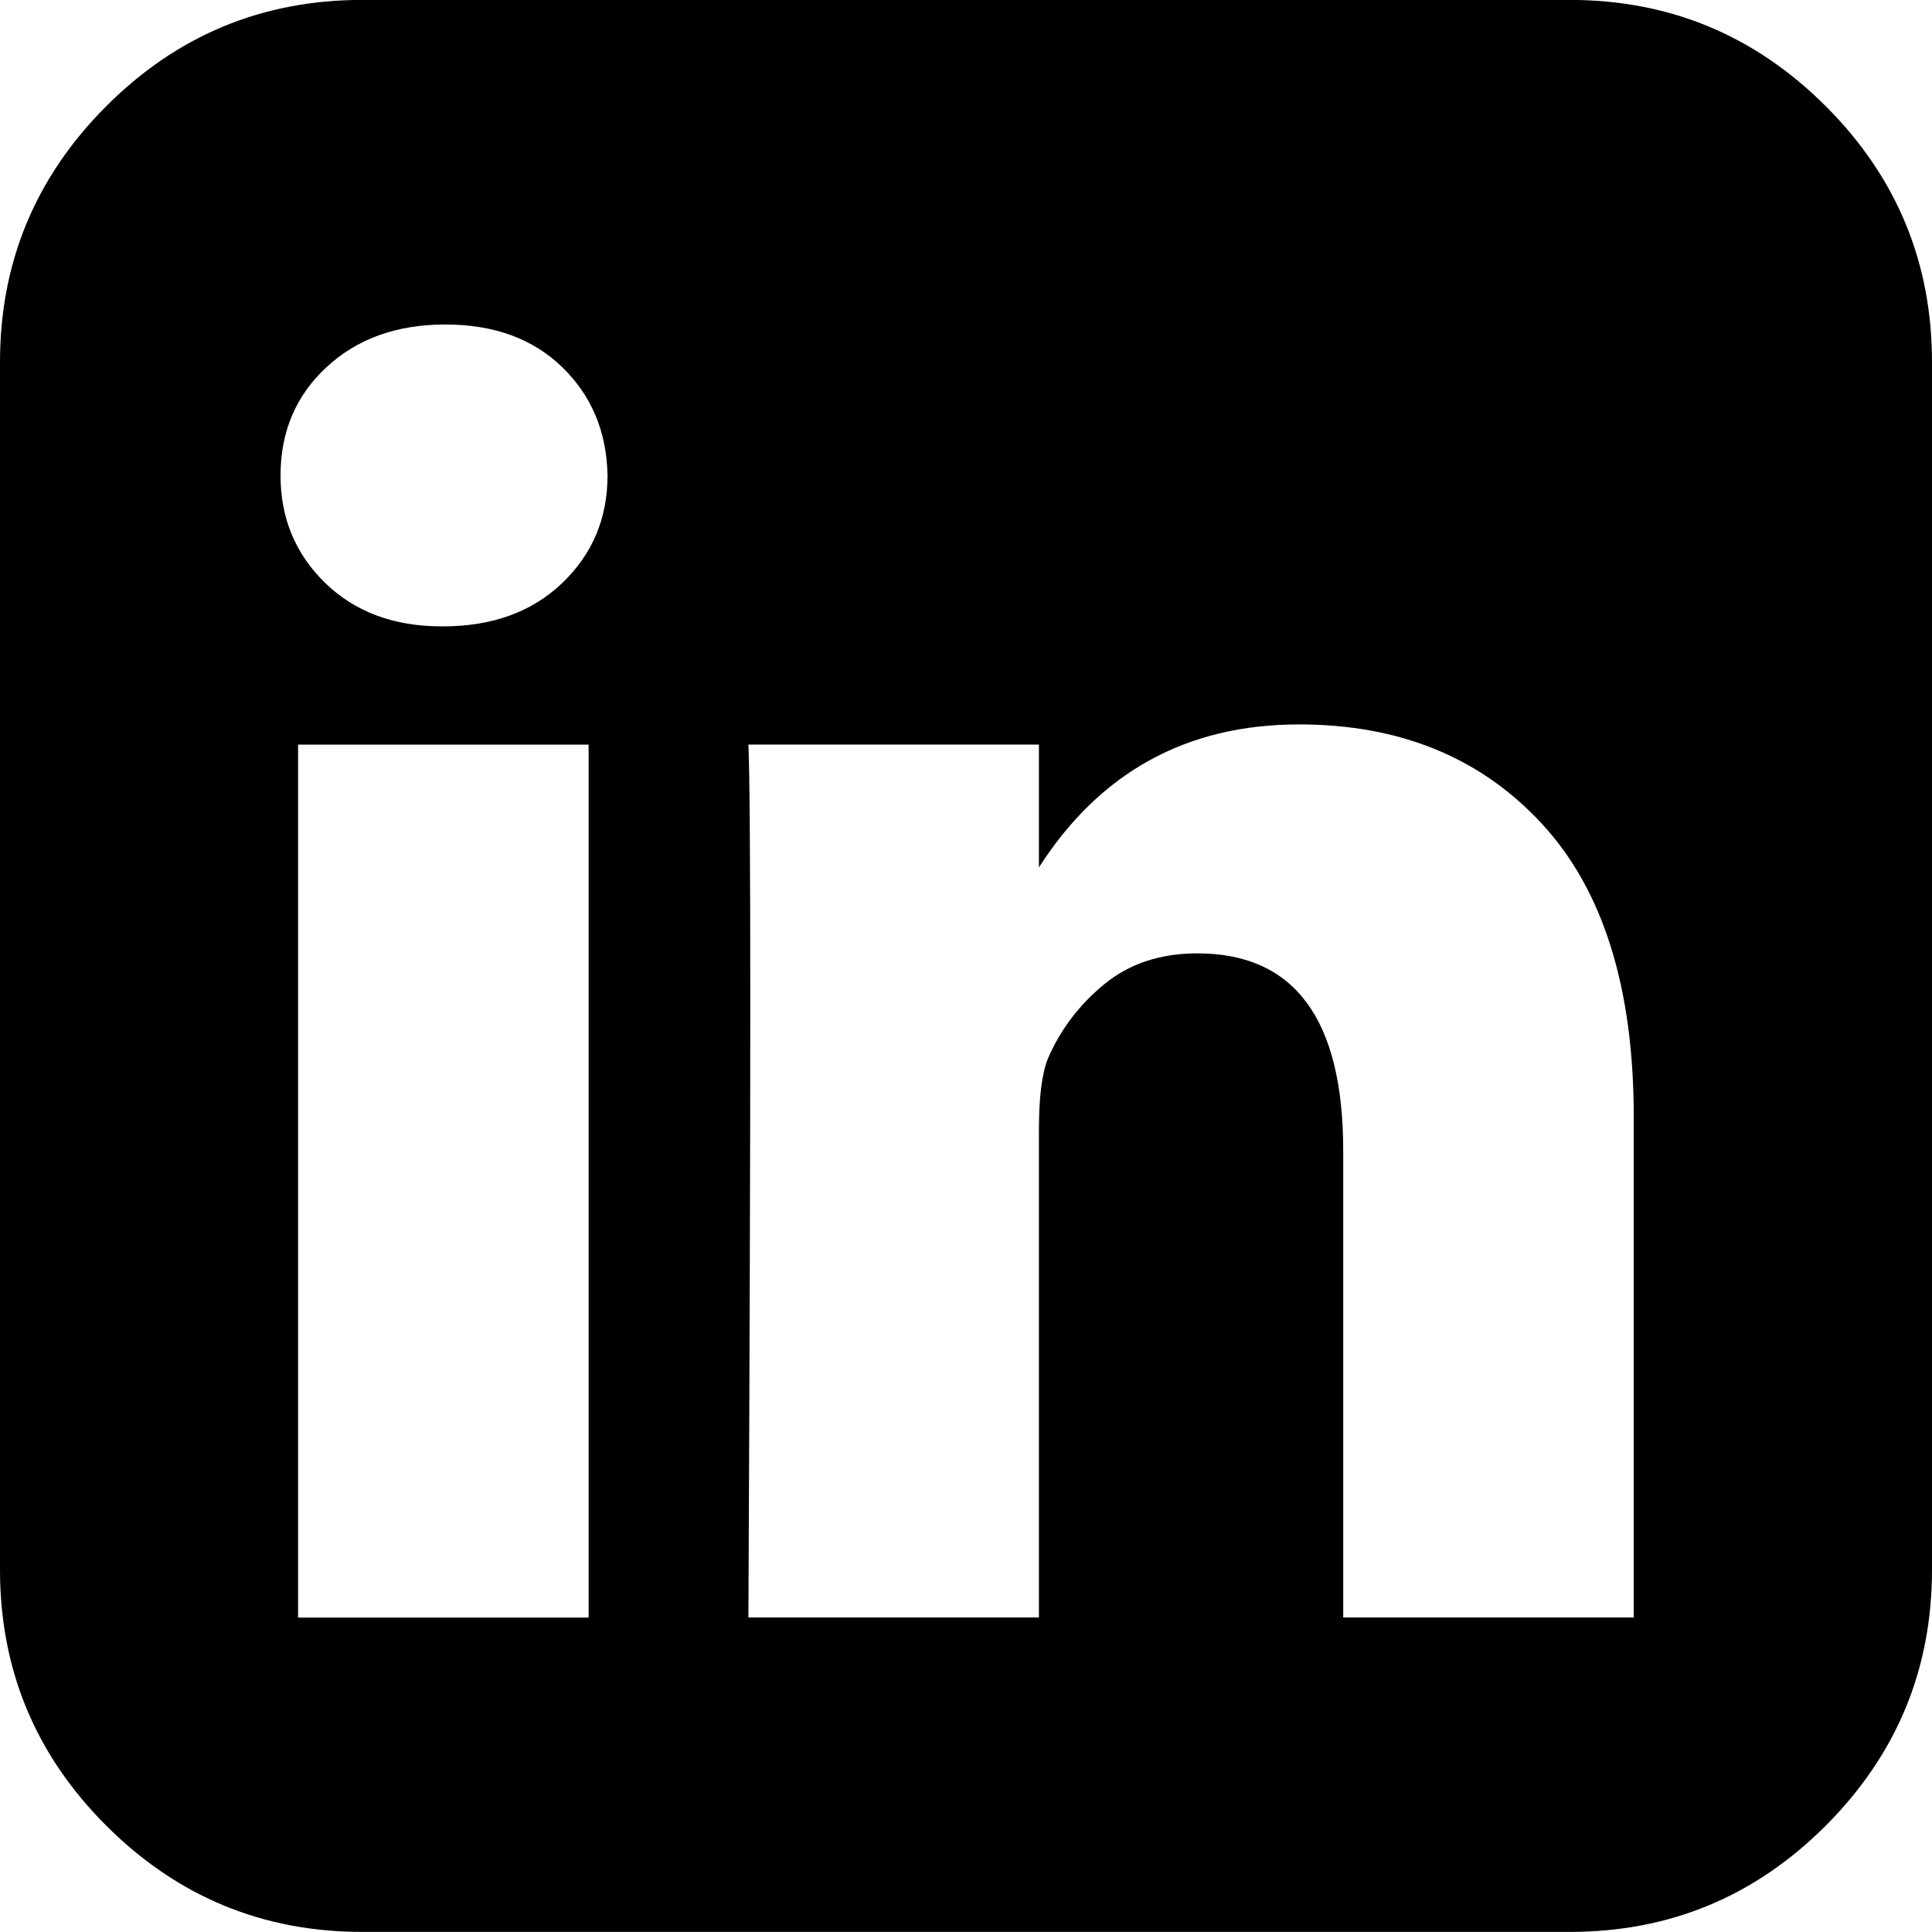
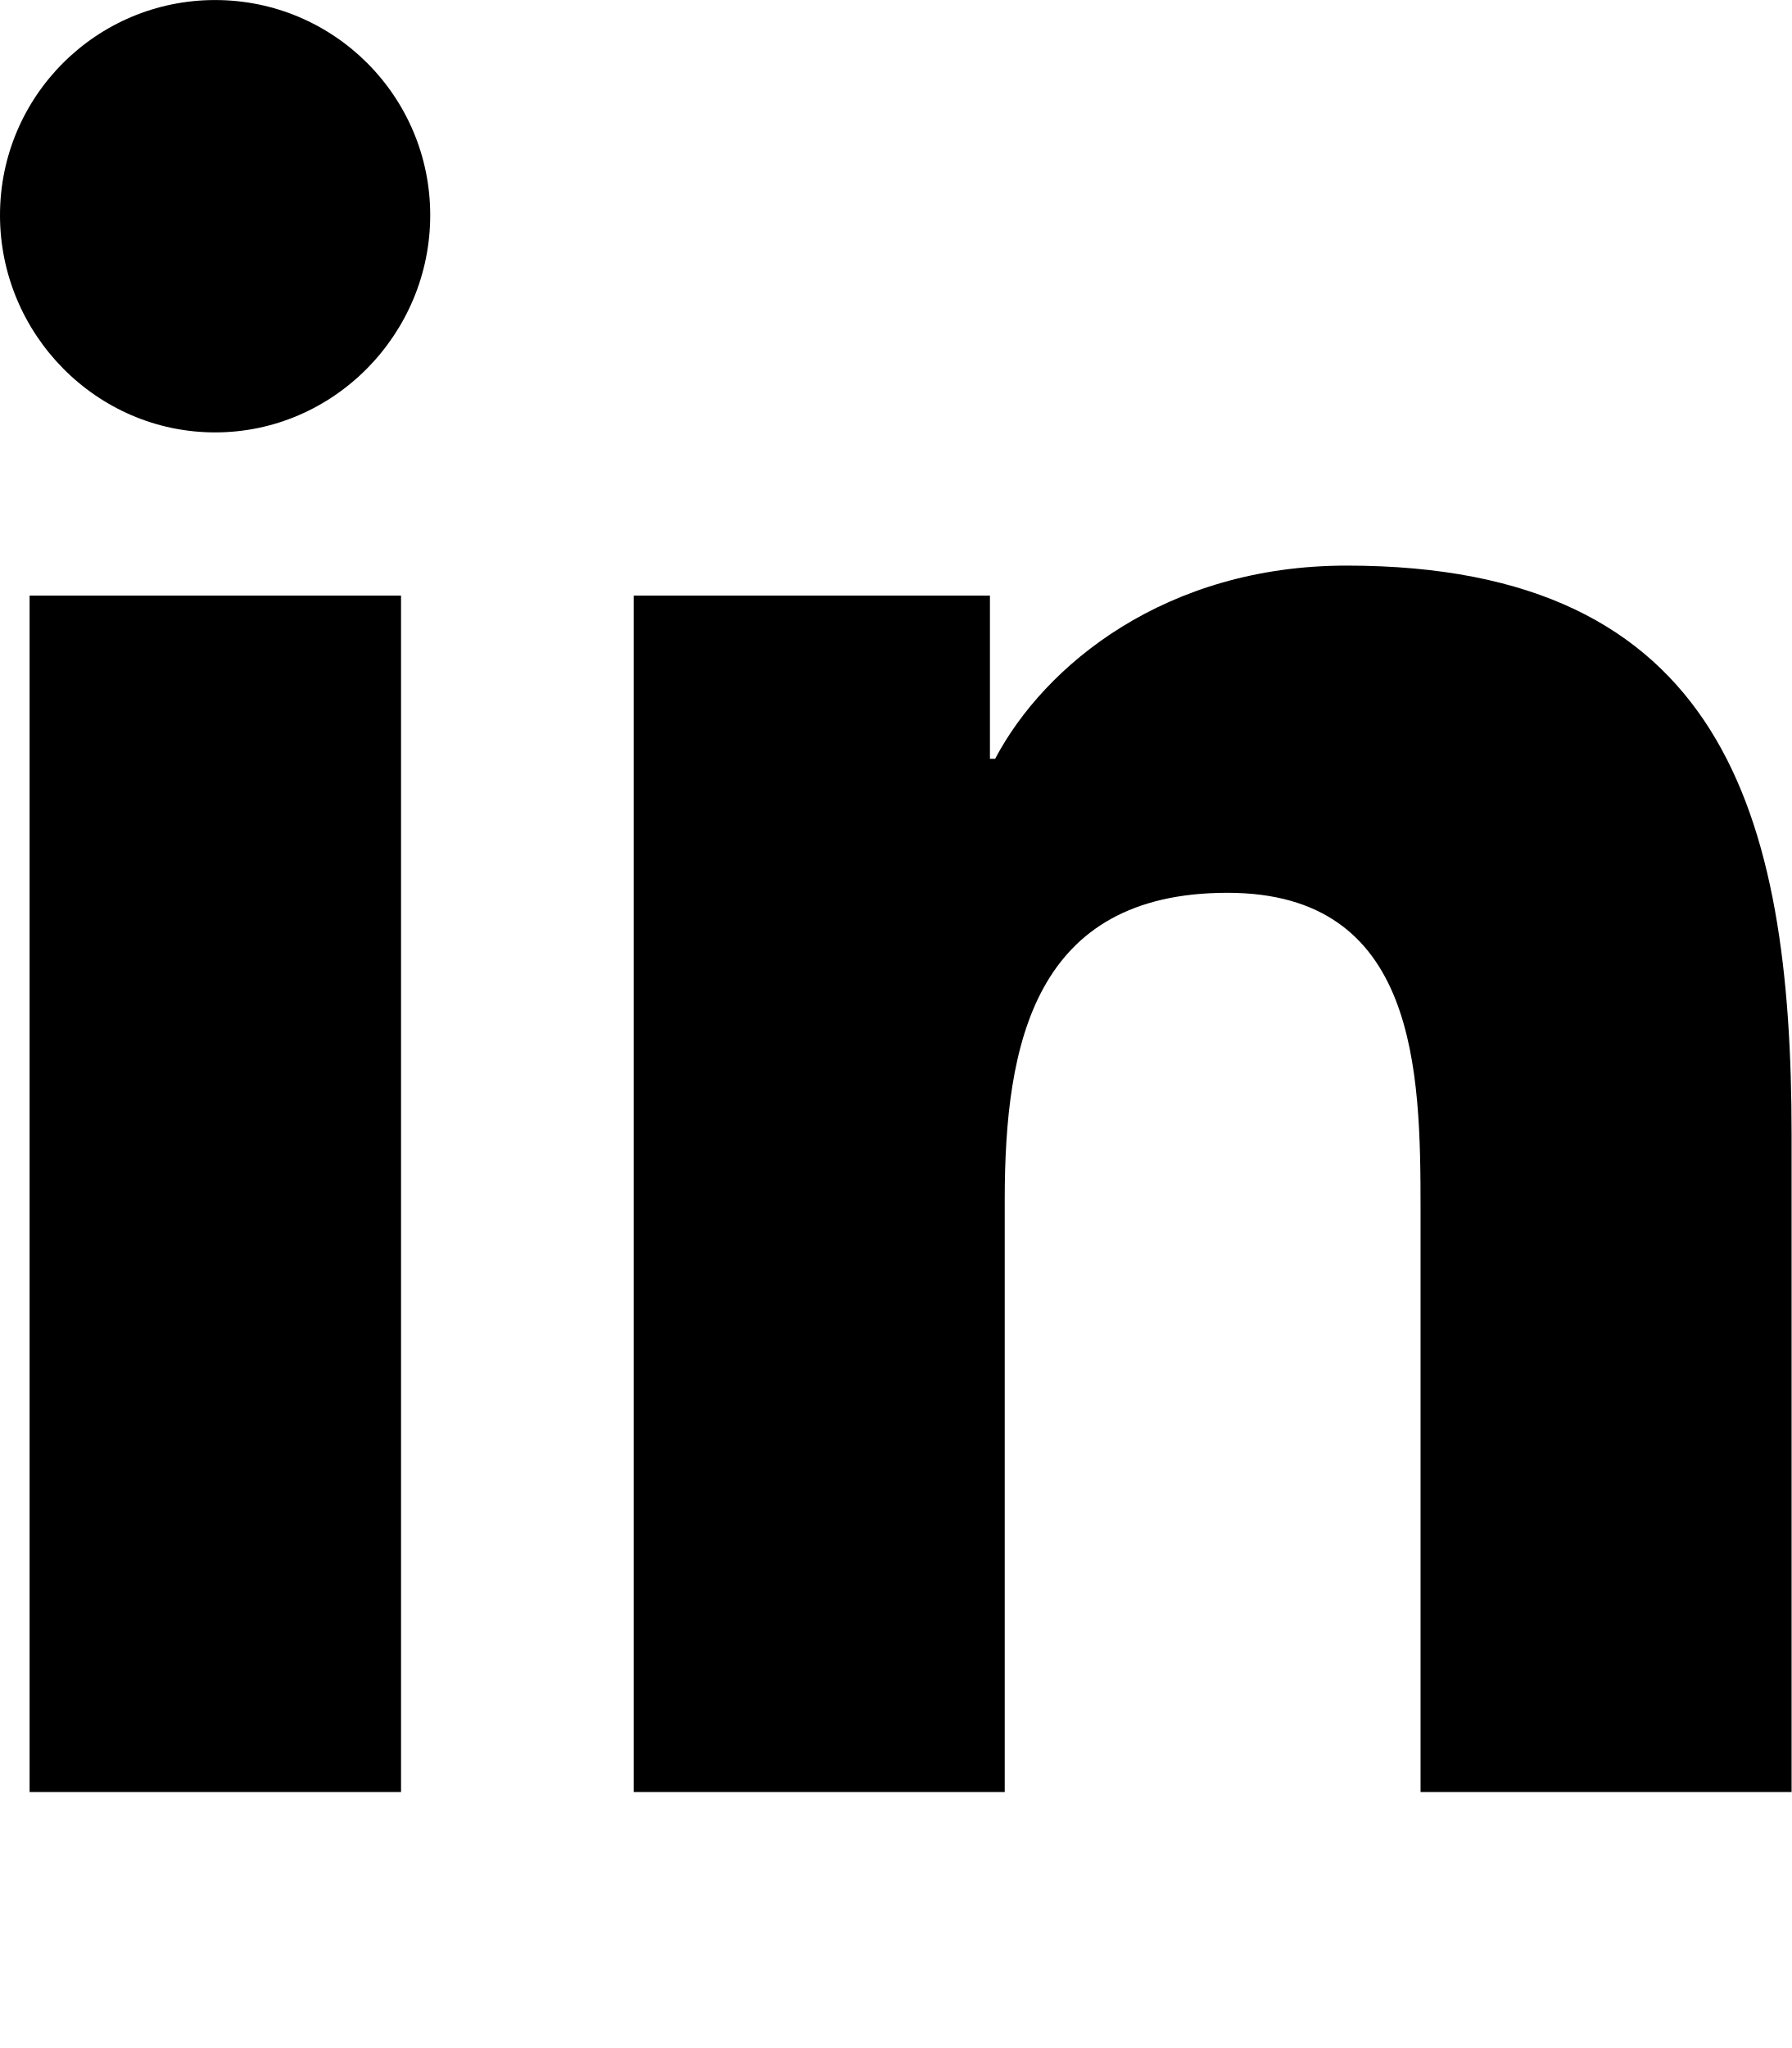
- <svg xmlns="http://www.w3.org/2000/svg" viewBox="0 0 24 24">
-   <path d="m3.703 20.094h3.609v-10.844h-3.609zm3.844-14.188c-.01-.542-.198-.99-.562-1.344s-.849-.531-1.453-.531-1.096.177-1.477.531-.57.802-.57 1.344c0 .531.185.977.555 1.336s.852.539 1.445.539h.016c.615 0 1.109-.18 1.484-.539.375-.359.562-.805.562-1.336zm5.359 4.872v-1.529h-3.609c.031.688.031 4.302 0 10.844h3.609v-6.062c0-.396.036-.687.109-.875.156-.365.391-.674.703-.93s.698-.383 1.156-.383c1.208 0 1.812.818 1.812 2.453v5.797h3.609v-6.219c0-1.604-.38-2.818-1.141-3.641-.76-.823-1.766-1.234-3.016-1.234-1.397 0-2.475.593-3.234 1.779zm11.094-6.279v15c0 1.24-.44 2.299-1.32 3.18s-1.94 1.32-3.18 1.32h-15c-1.24 0-2.299-.44-3.18-1.32s-1.32-1.94-1.32-3.18v-15c0-1.24.44-2.299 1.32-3.18s1.94-1.32 3.18-1.32h15c1.24 0 2.299.44 3.18 1.32s1.32 1.94 1.32 3.18z" />
+ <svg xmlns="http://www.w3.org/2000/svg" viewBox="0 0 448 512">
+   <path d="m100.28 448h-92.88v-299.1h92.88zm-46.49-339.9c-29.7 0-53.79-24.6-53.79-54.3a53.79 53.79 0 0 1 107.58 0c0 29.7-24.1 54.3-53.79 54.3zm394.11 339.9h-92.68v-145.6c0-34.7-.7-79.2-48.29-79.2-48.29 0-55.69 37.7-55.69 76.7v148.1h-92.78v-299.1h89.08v40.8h1.3c12.4-23.5 42.69-48.3 87.88-48.3 94 0 111.28 61.9 111.28 142.3v164.3z" />
</svg>
